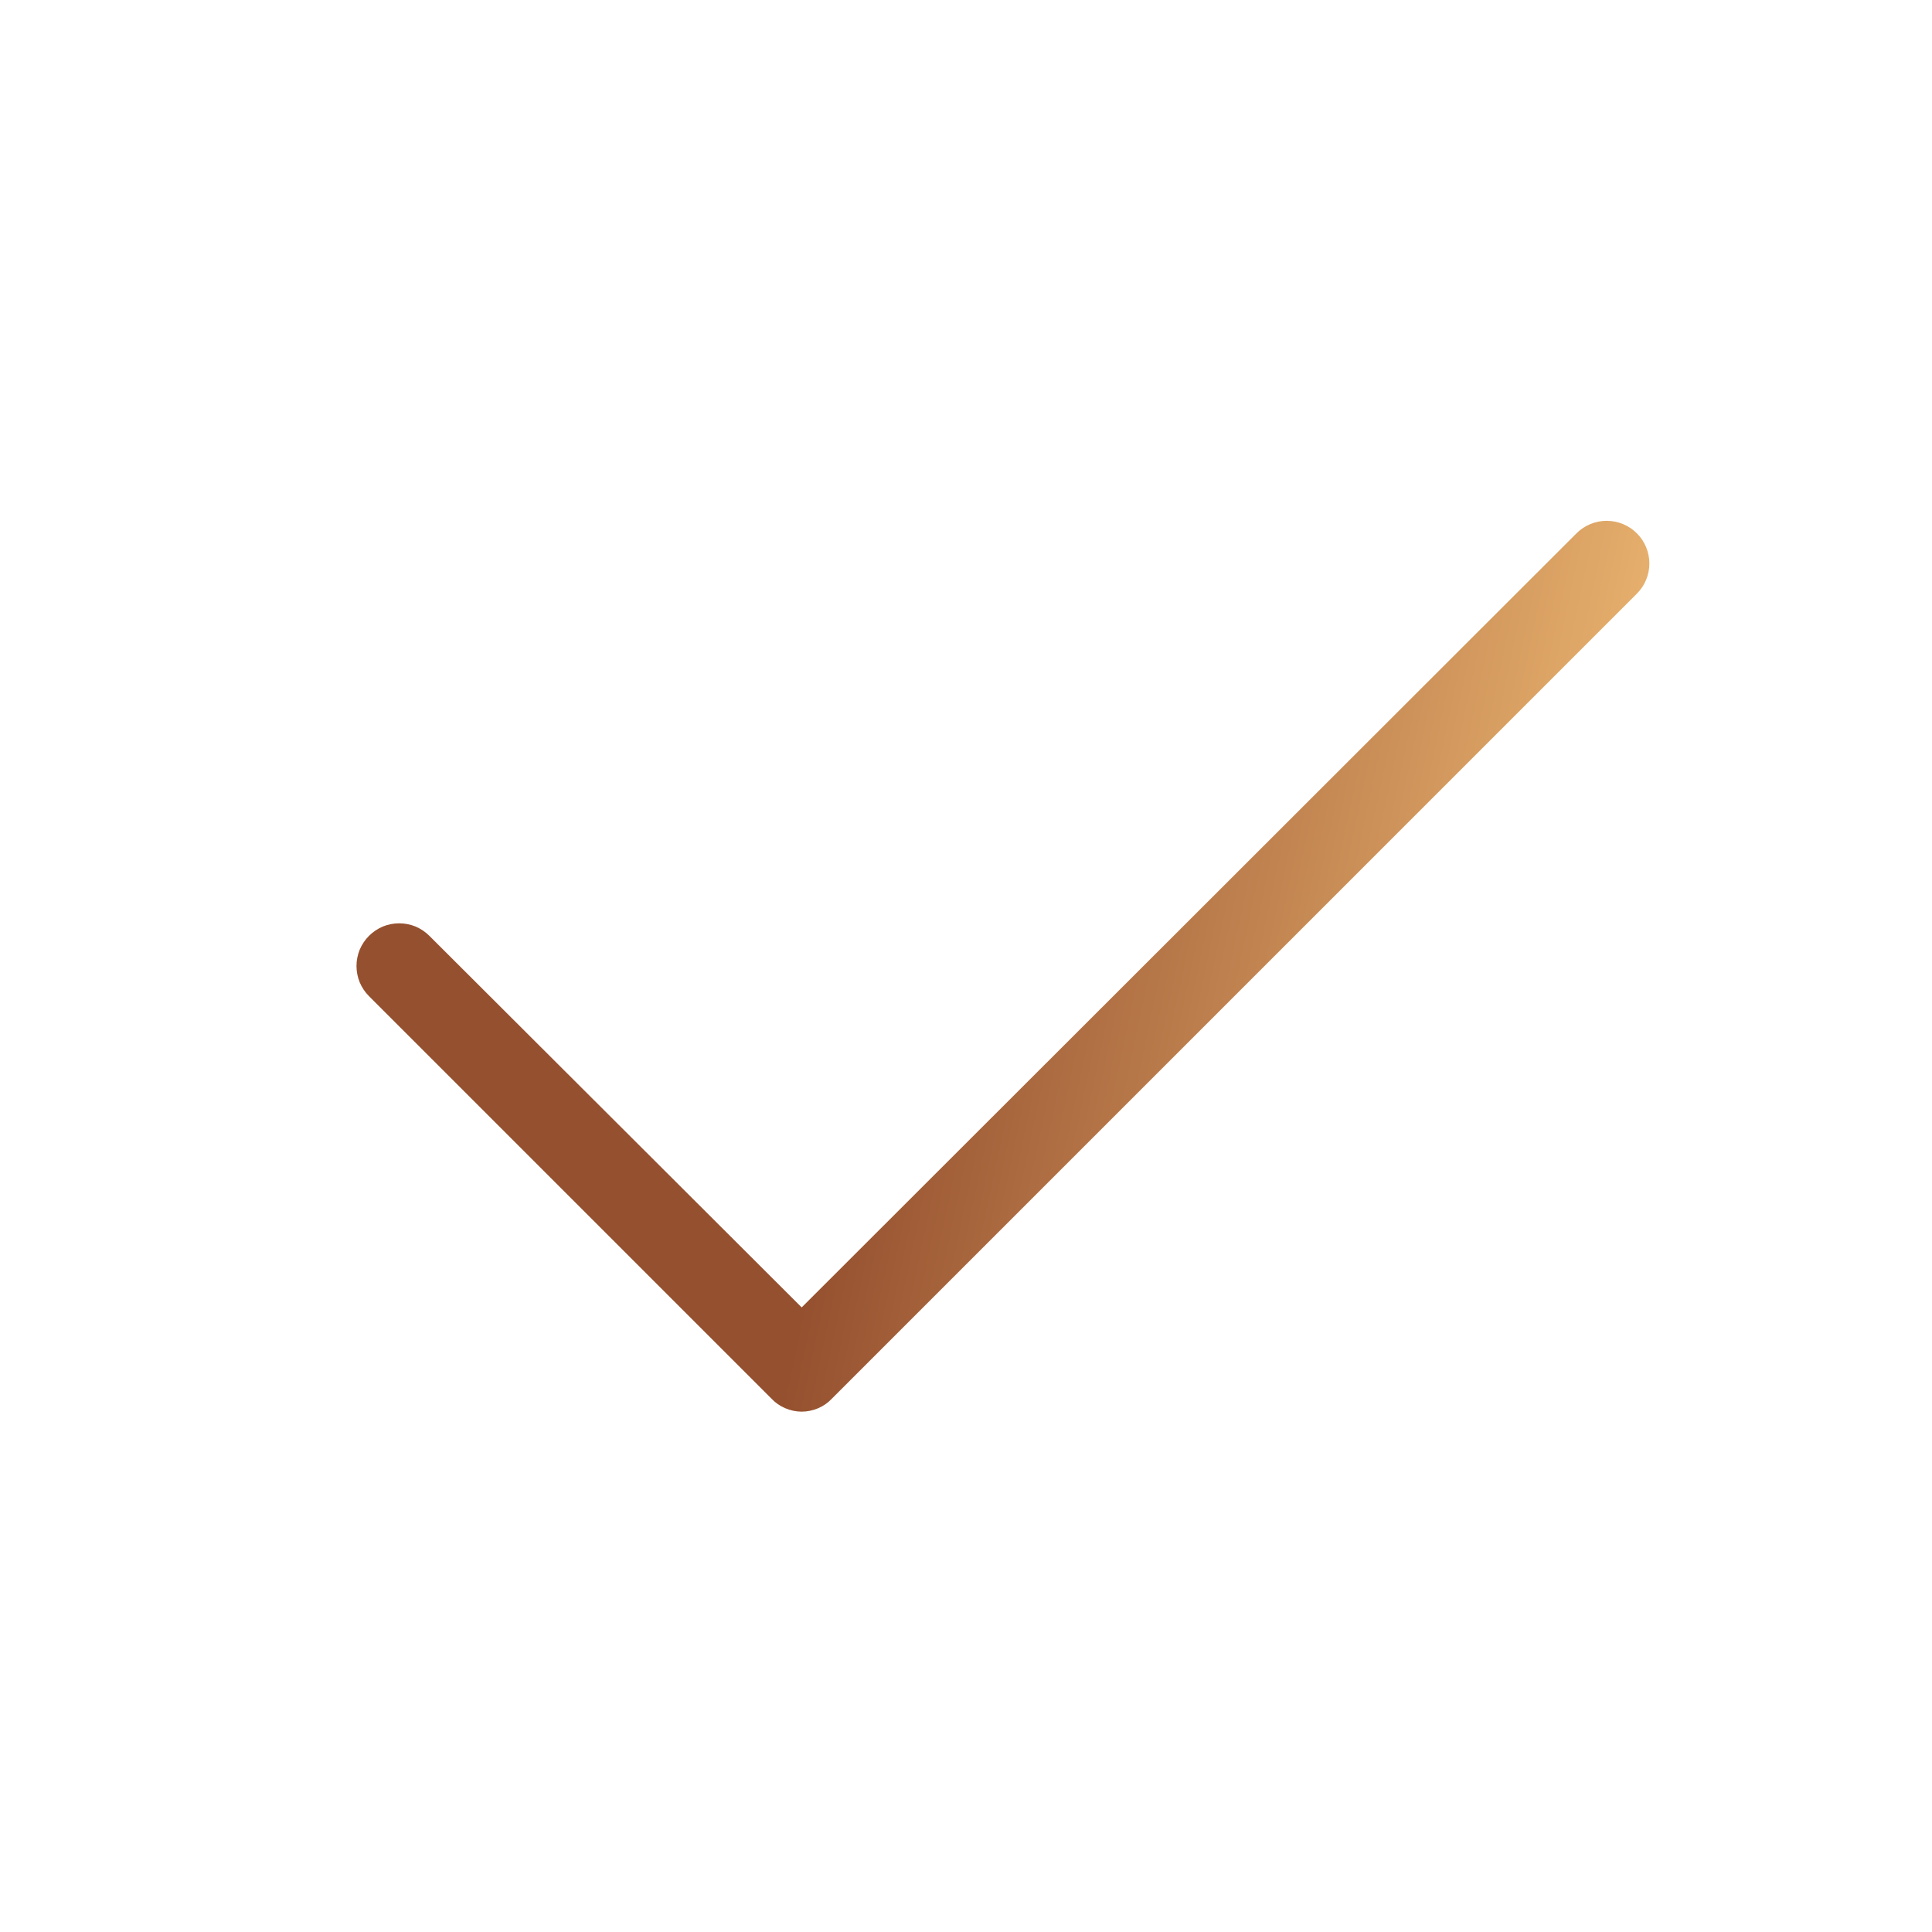
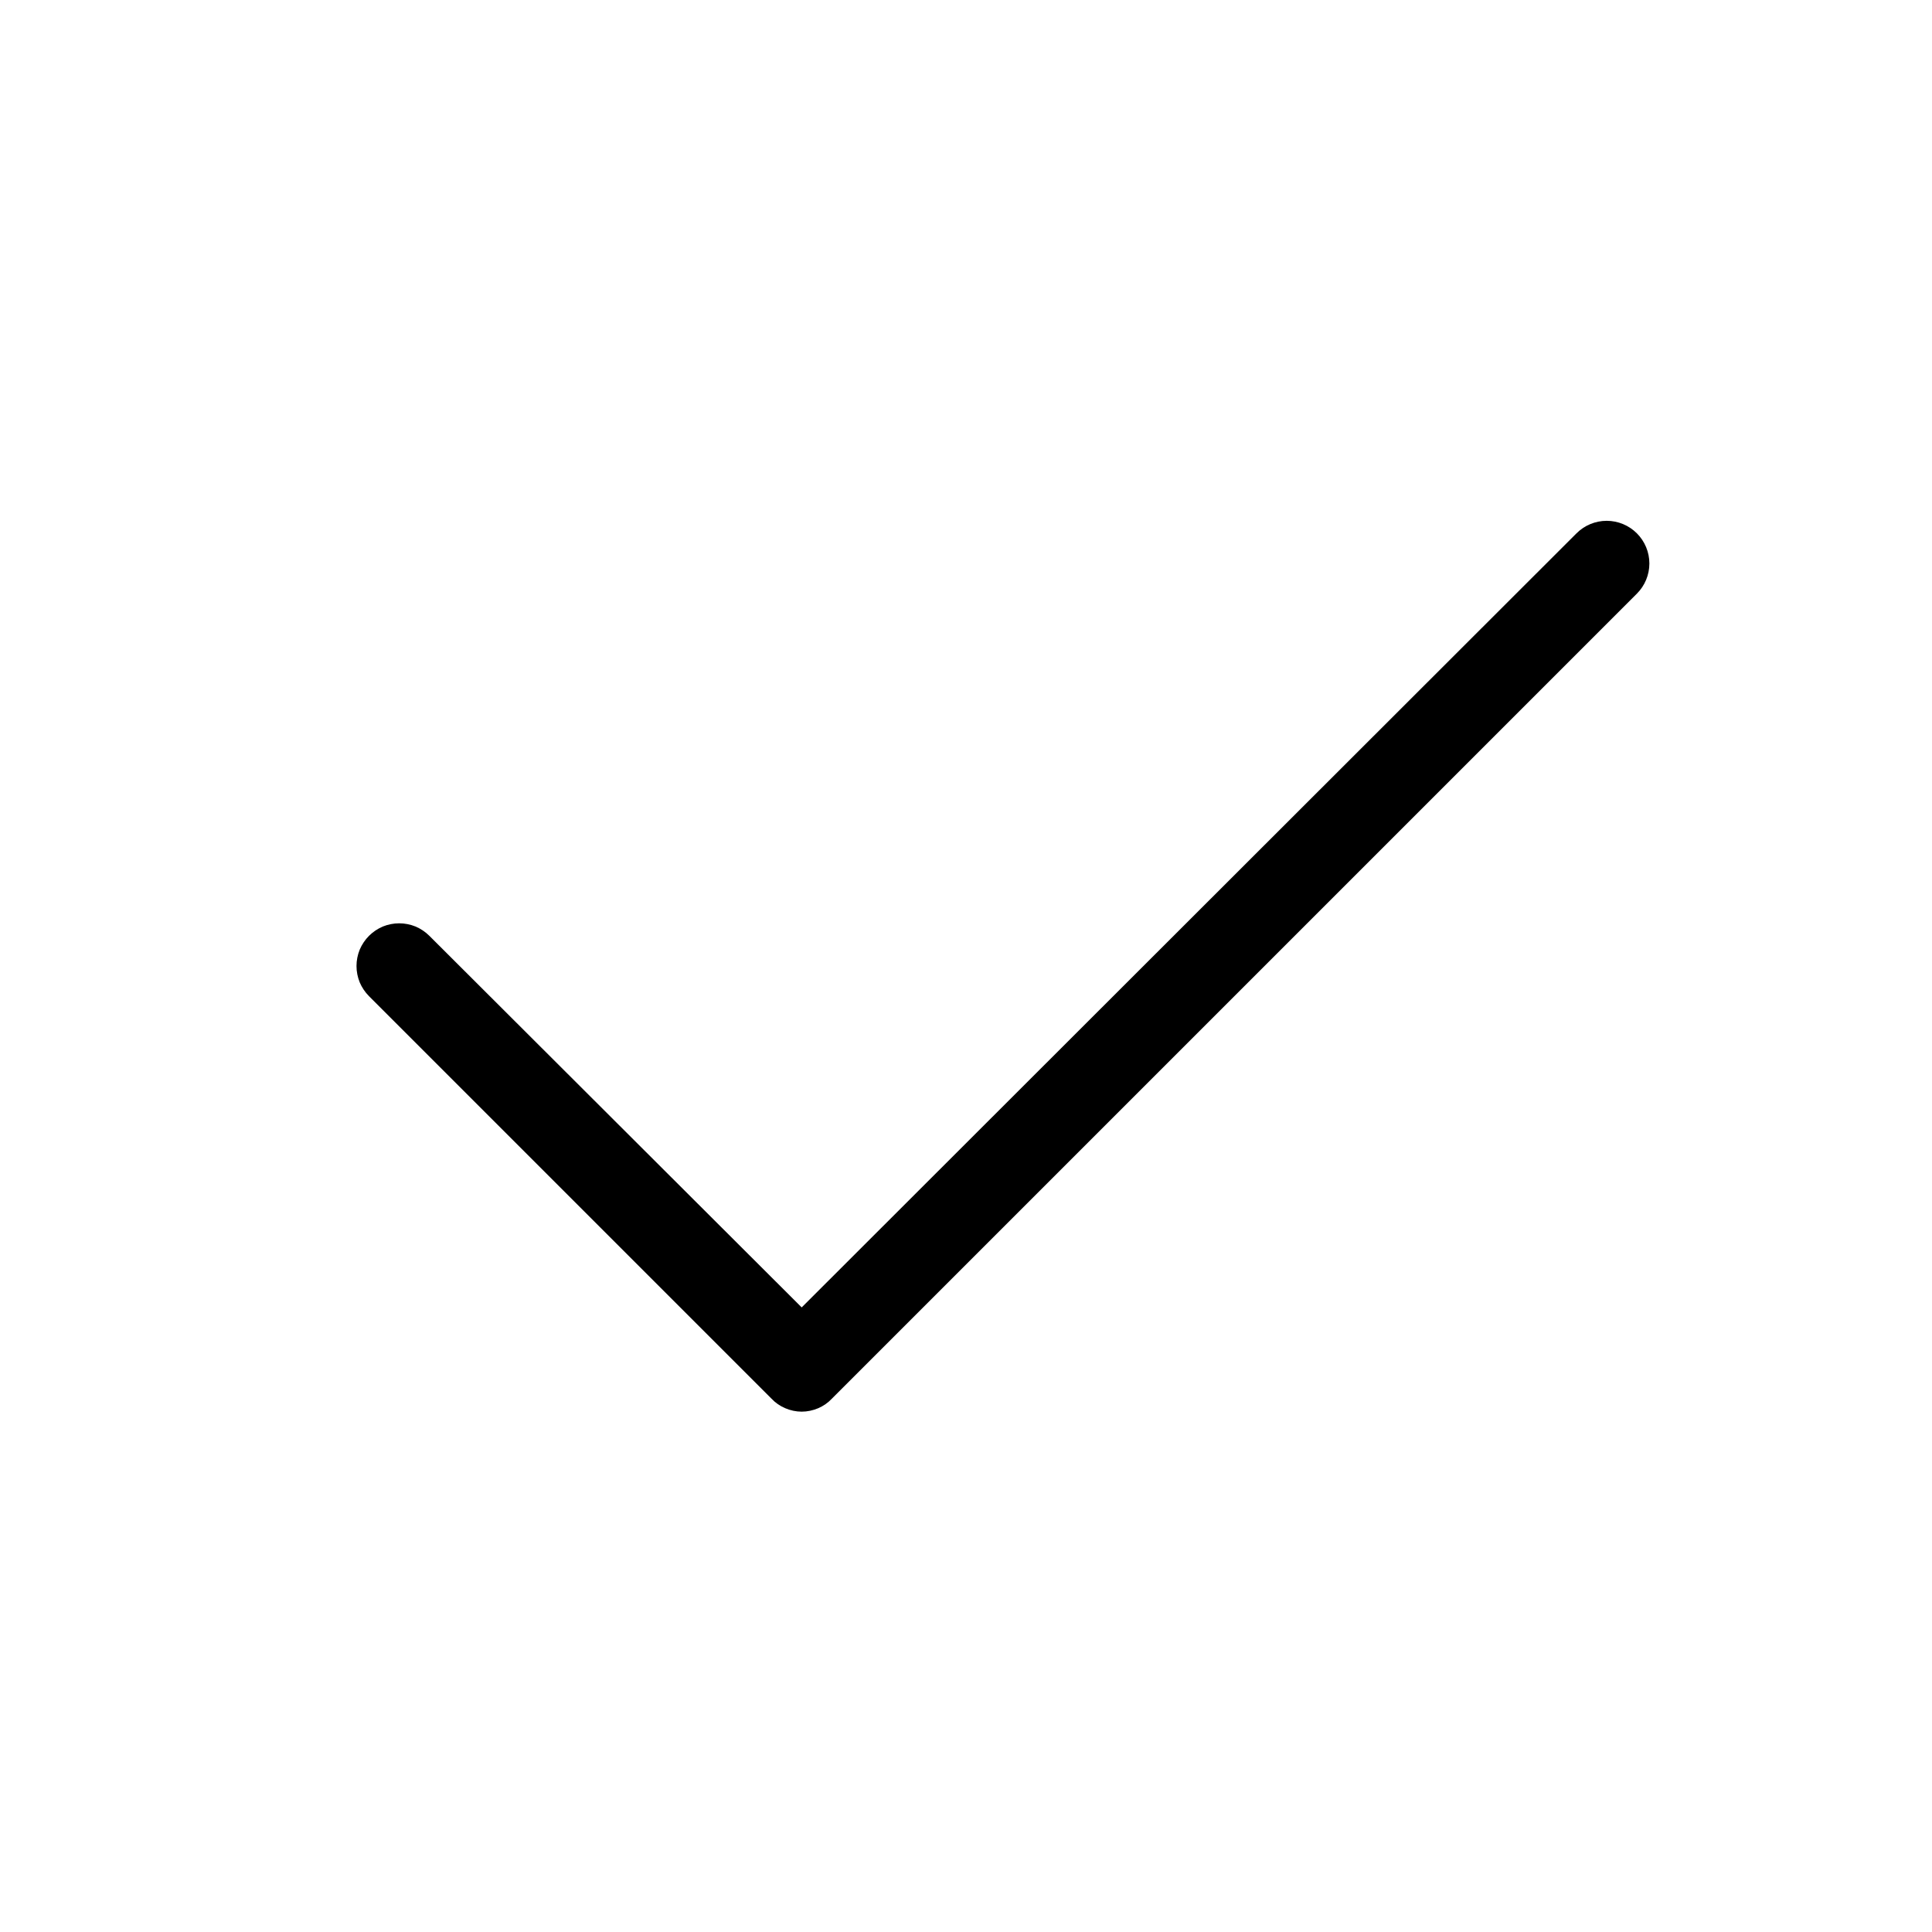
<svg xmlns="http://www.w3.org/2000/svg" width="21" height="21" viewBox="0 0 21 21" fill="none">
  <g id="ph:check-light">
    <path id="Vector" d="M8.714 15.344C8.653 15.344 8.592 15.331 8.536 15.307C8.479 15.283 8.428 15.248 8.386 15.203L4.011 10.828C3.968 10.785 3.934 10.734 3.91 10.678C3.887 10.621 3.875 10.561 3.875 10.5C3.875 10.439 3.887 10.379 3.91 10.322C3.934 10.266 3.968 10.215 4.011 10.172C4.054 10.129 4.105 10.095 4.161 10.071C4.218 10.048 4.278 10.036 4.339 10.036C4.4 10.036 4.46 10.048 4.517 10.071C4.573 10.095 4.624 10.129 4.667 10.172L8.714 14.211L17.136 5.797C17.223 5.71 17.341 5.661 17.464 5.661C17.587 5.661 17.705 5.71 17.792 5.797C17.879 5.884 17.928 6.002 17.928 6.125C17.928 6.248 17.879 6.366 17.792 6.453L9.042 15.203C9 15.248 8.949 15.283 8.893 15.307C8.836 15.331 8.775 15.344 8.714 15.344Z" fill="url(#paint0_linear_3315_31930)" />
  </g>
  <defs>
    <linearGradient id="paint0_linear_3315_31930" x1="3.875" y1="2.318" x2="19.513" y2="5.631" gradientUnits="userSpaceOnUse">
-       <stop offset="0.45" stop-color="#95502F" />
-       <stop offset="1" stop-color="#F5C178" />
+       <stop offset="0.45" stopColor="#95502F" />
+       <stop offset="1" stopColor="#F5C178" />
    </linearGradient>
  </defs>
</svg>
